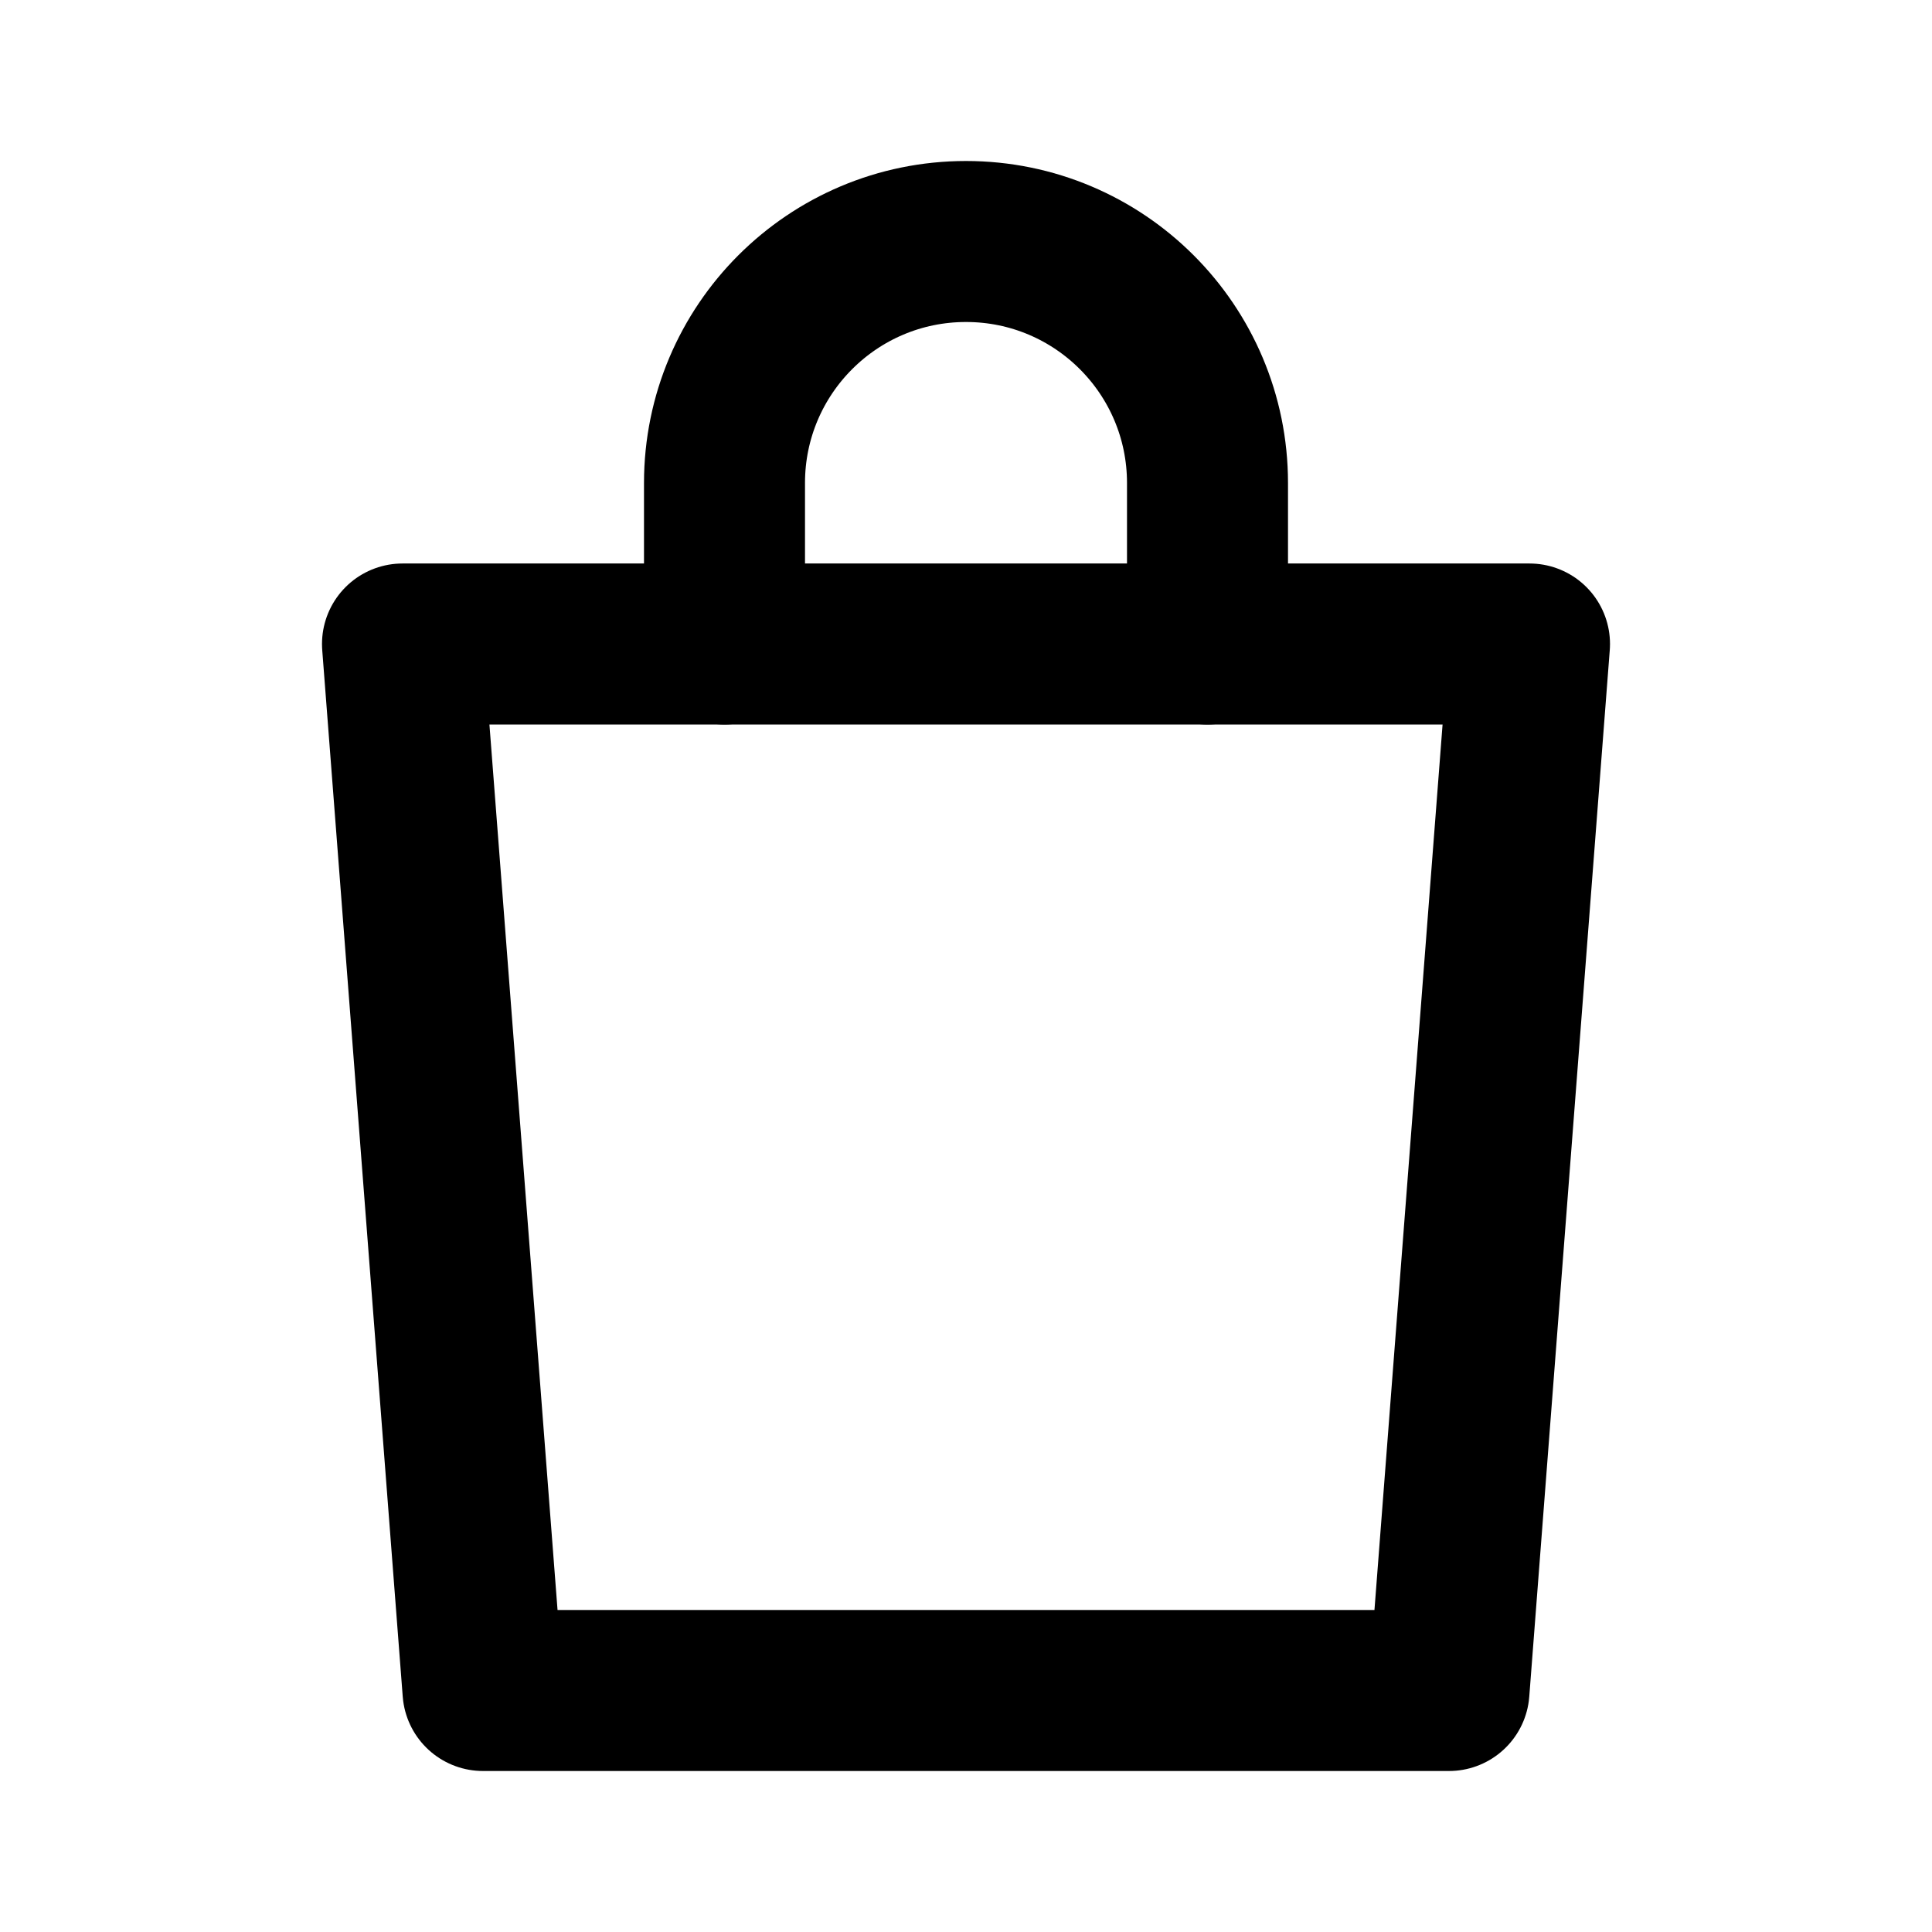
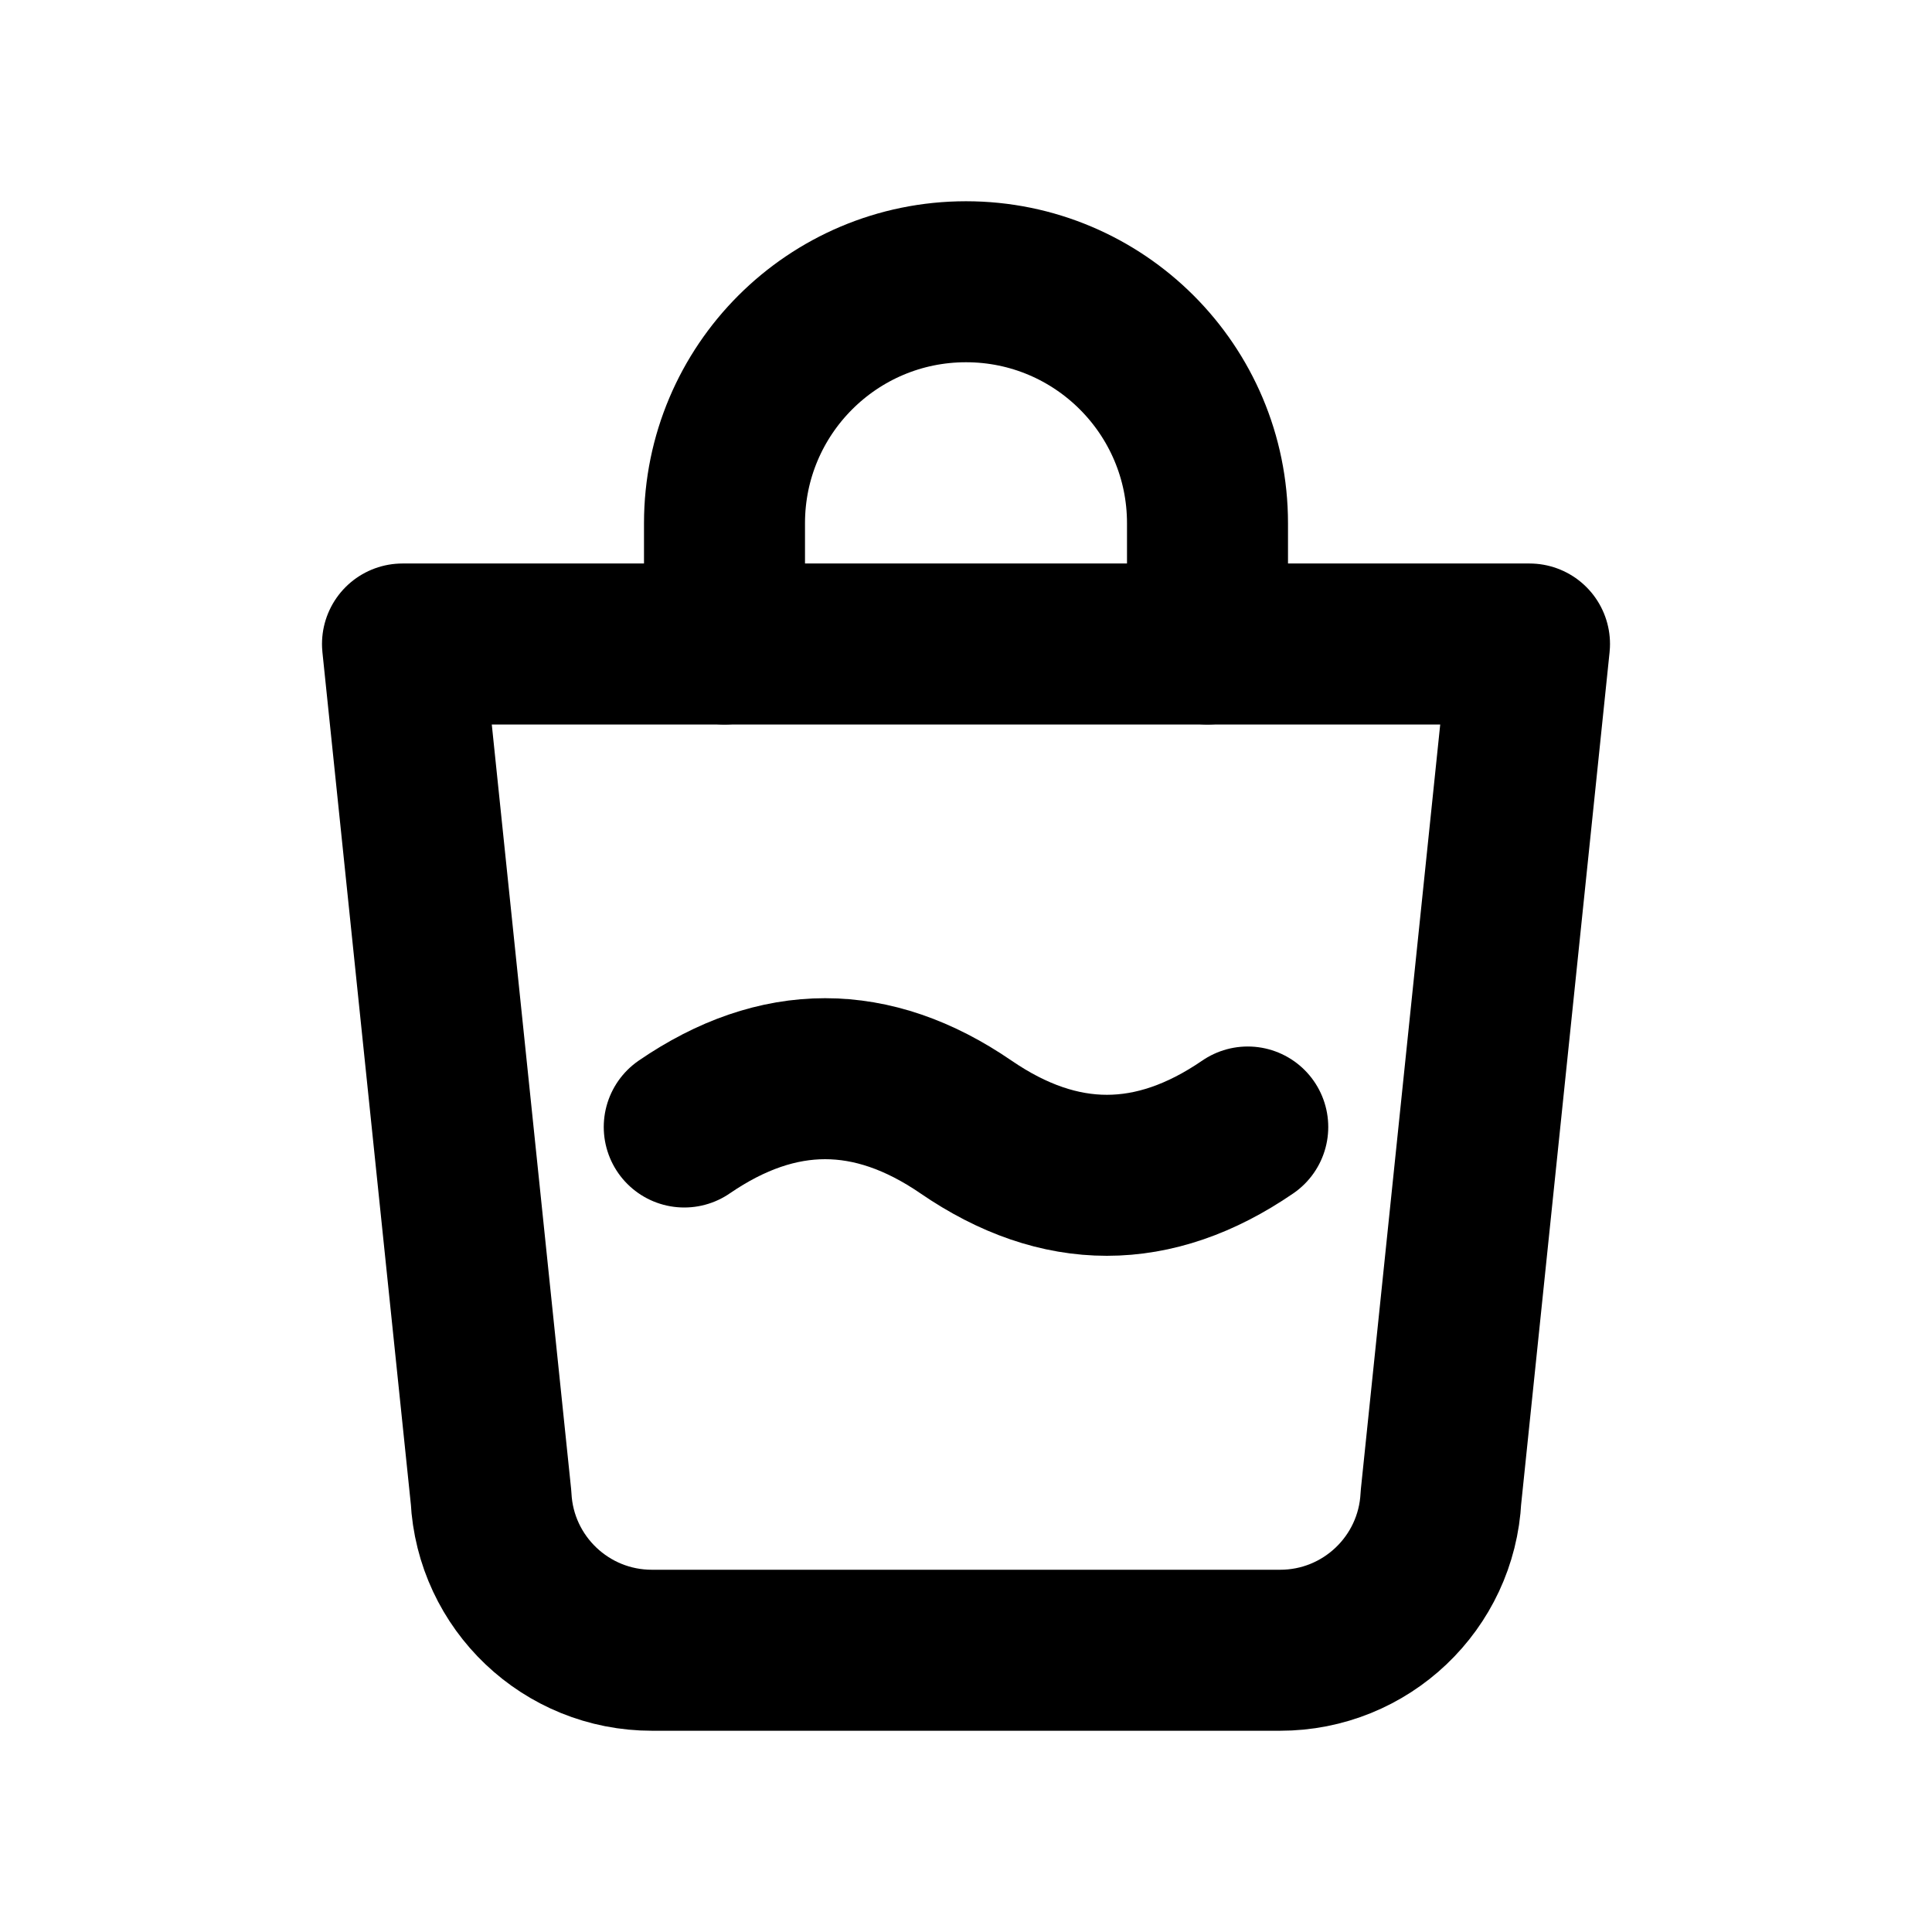
<svg xmlns="http://www.w3.org/2000/svg" width="24" height="24" viewBox="0 0 24 24" fill="none" stroke="currentColor" stroke-width="2" stroke-linecap="round" stroke-linejoin="round">
-   <path d="M5 8h14l-1 13H6L5 8Z" />
-   <path d="M9 8V6a3 3 0 0 1 6 0v2" />
+   <path d="M5 8h14l-1.1 10.6a2 2 0 0 1-2 1.9H8.1a2 2 0 0 1-2-1.9L5 8Z" />
+   <path d="M9 8V6.5a3 3 0 0 1 6 0V8" />
+   <path d="M8.5 14Q10.25 12.8 12 14T15.5 14" />
</svg>
